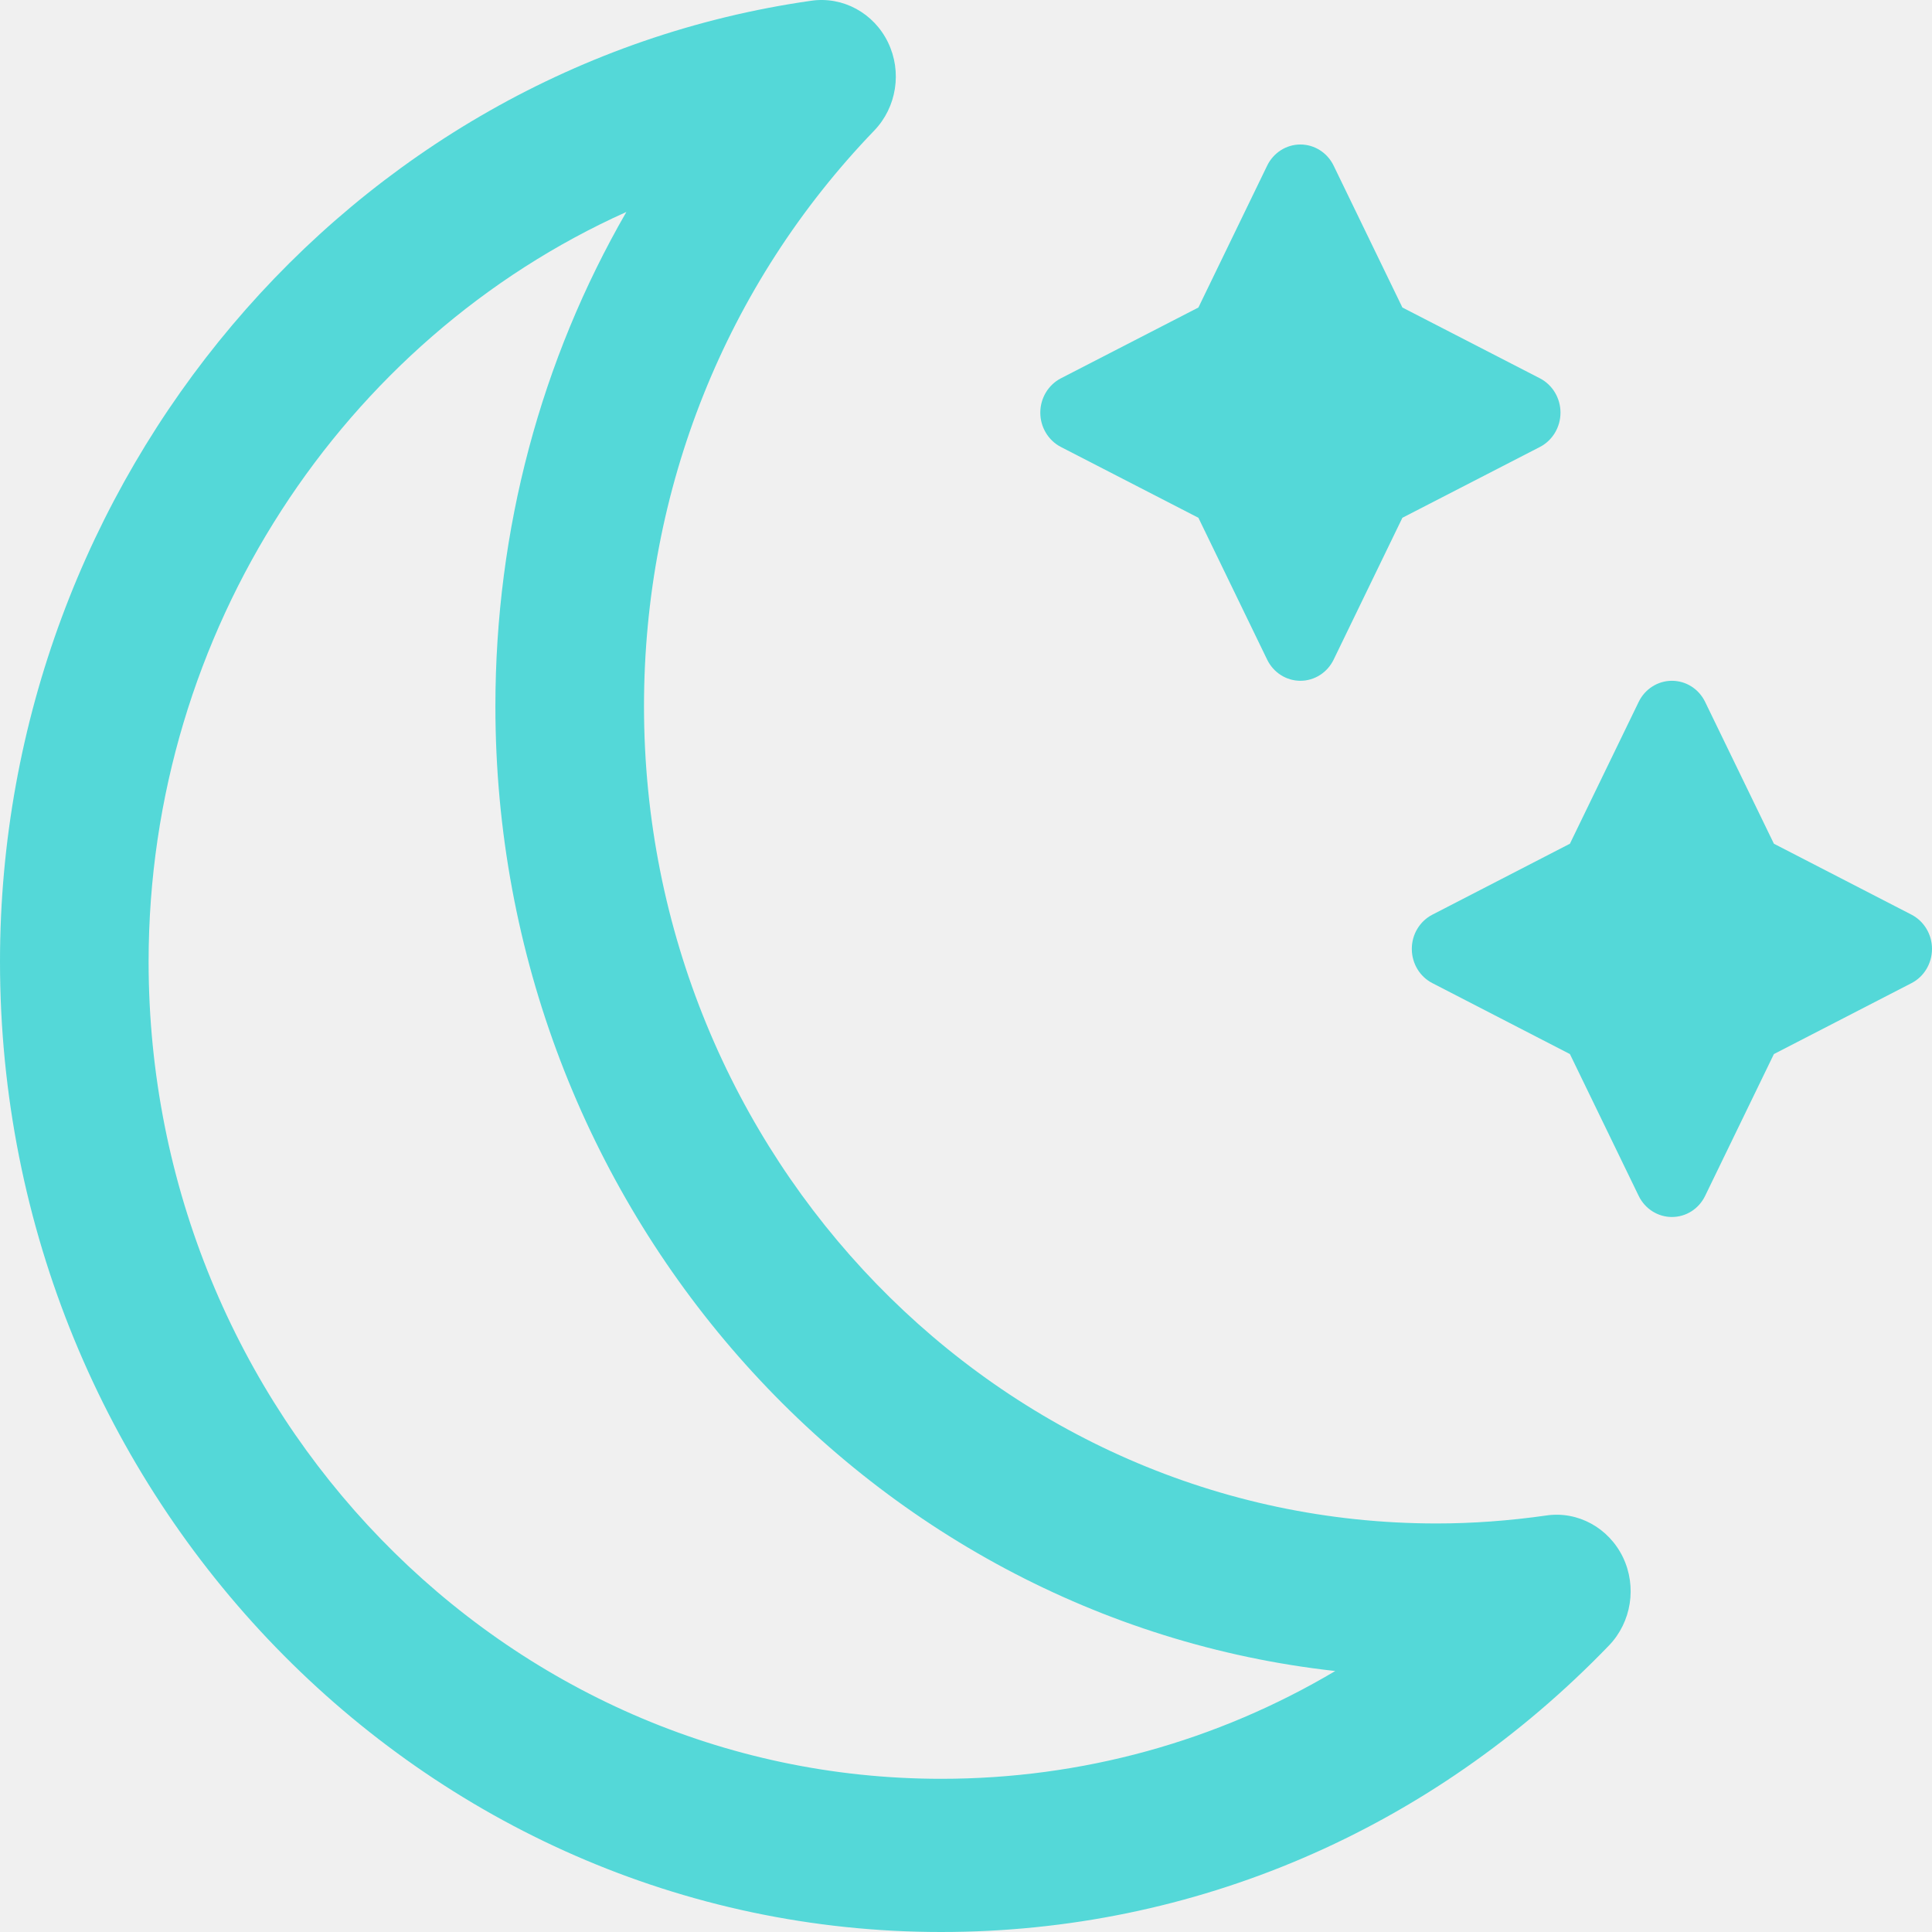
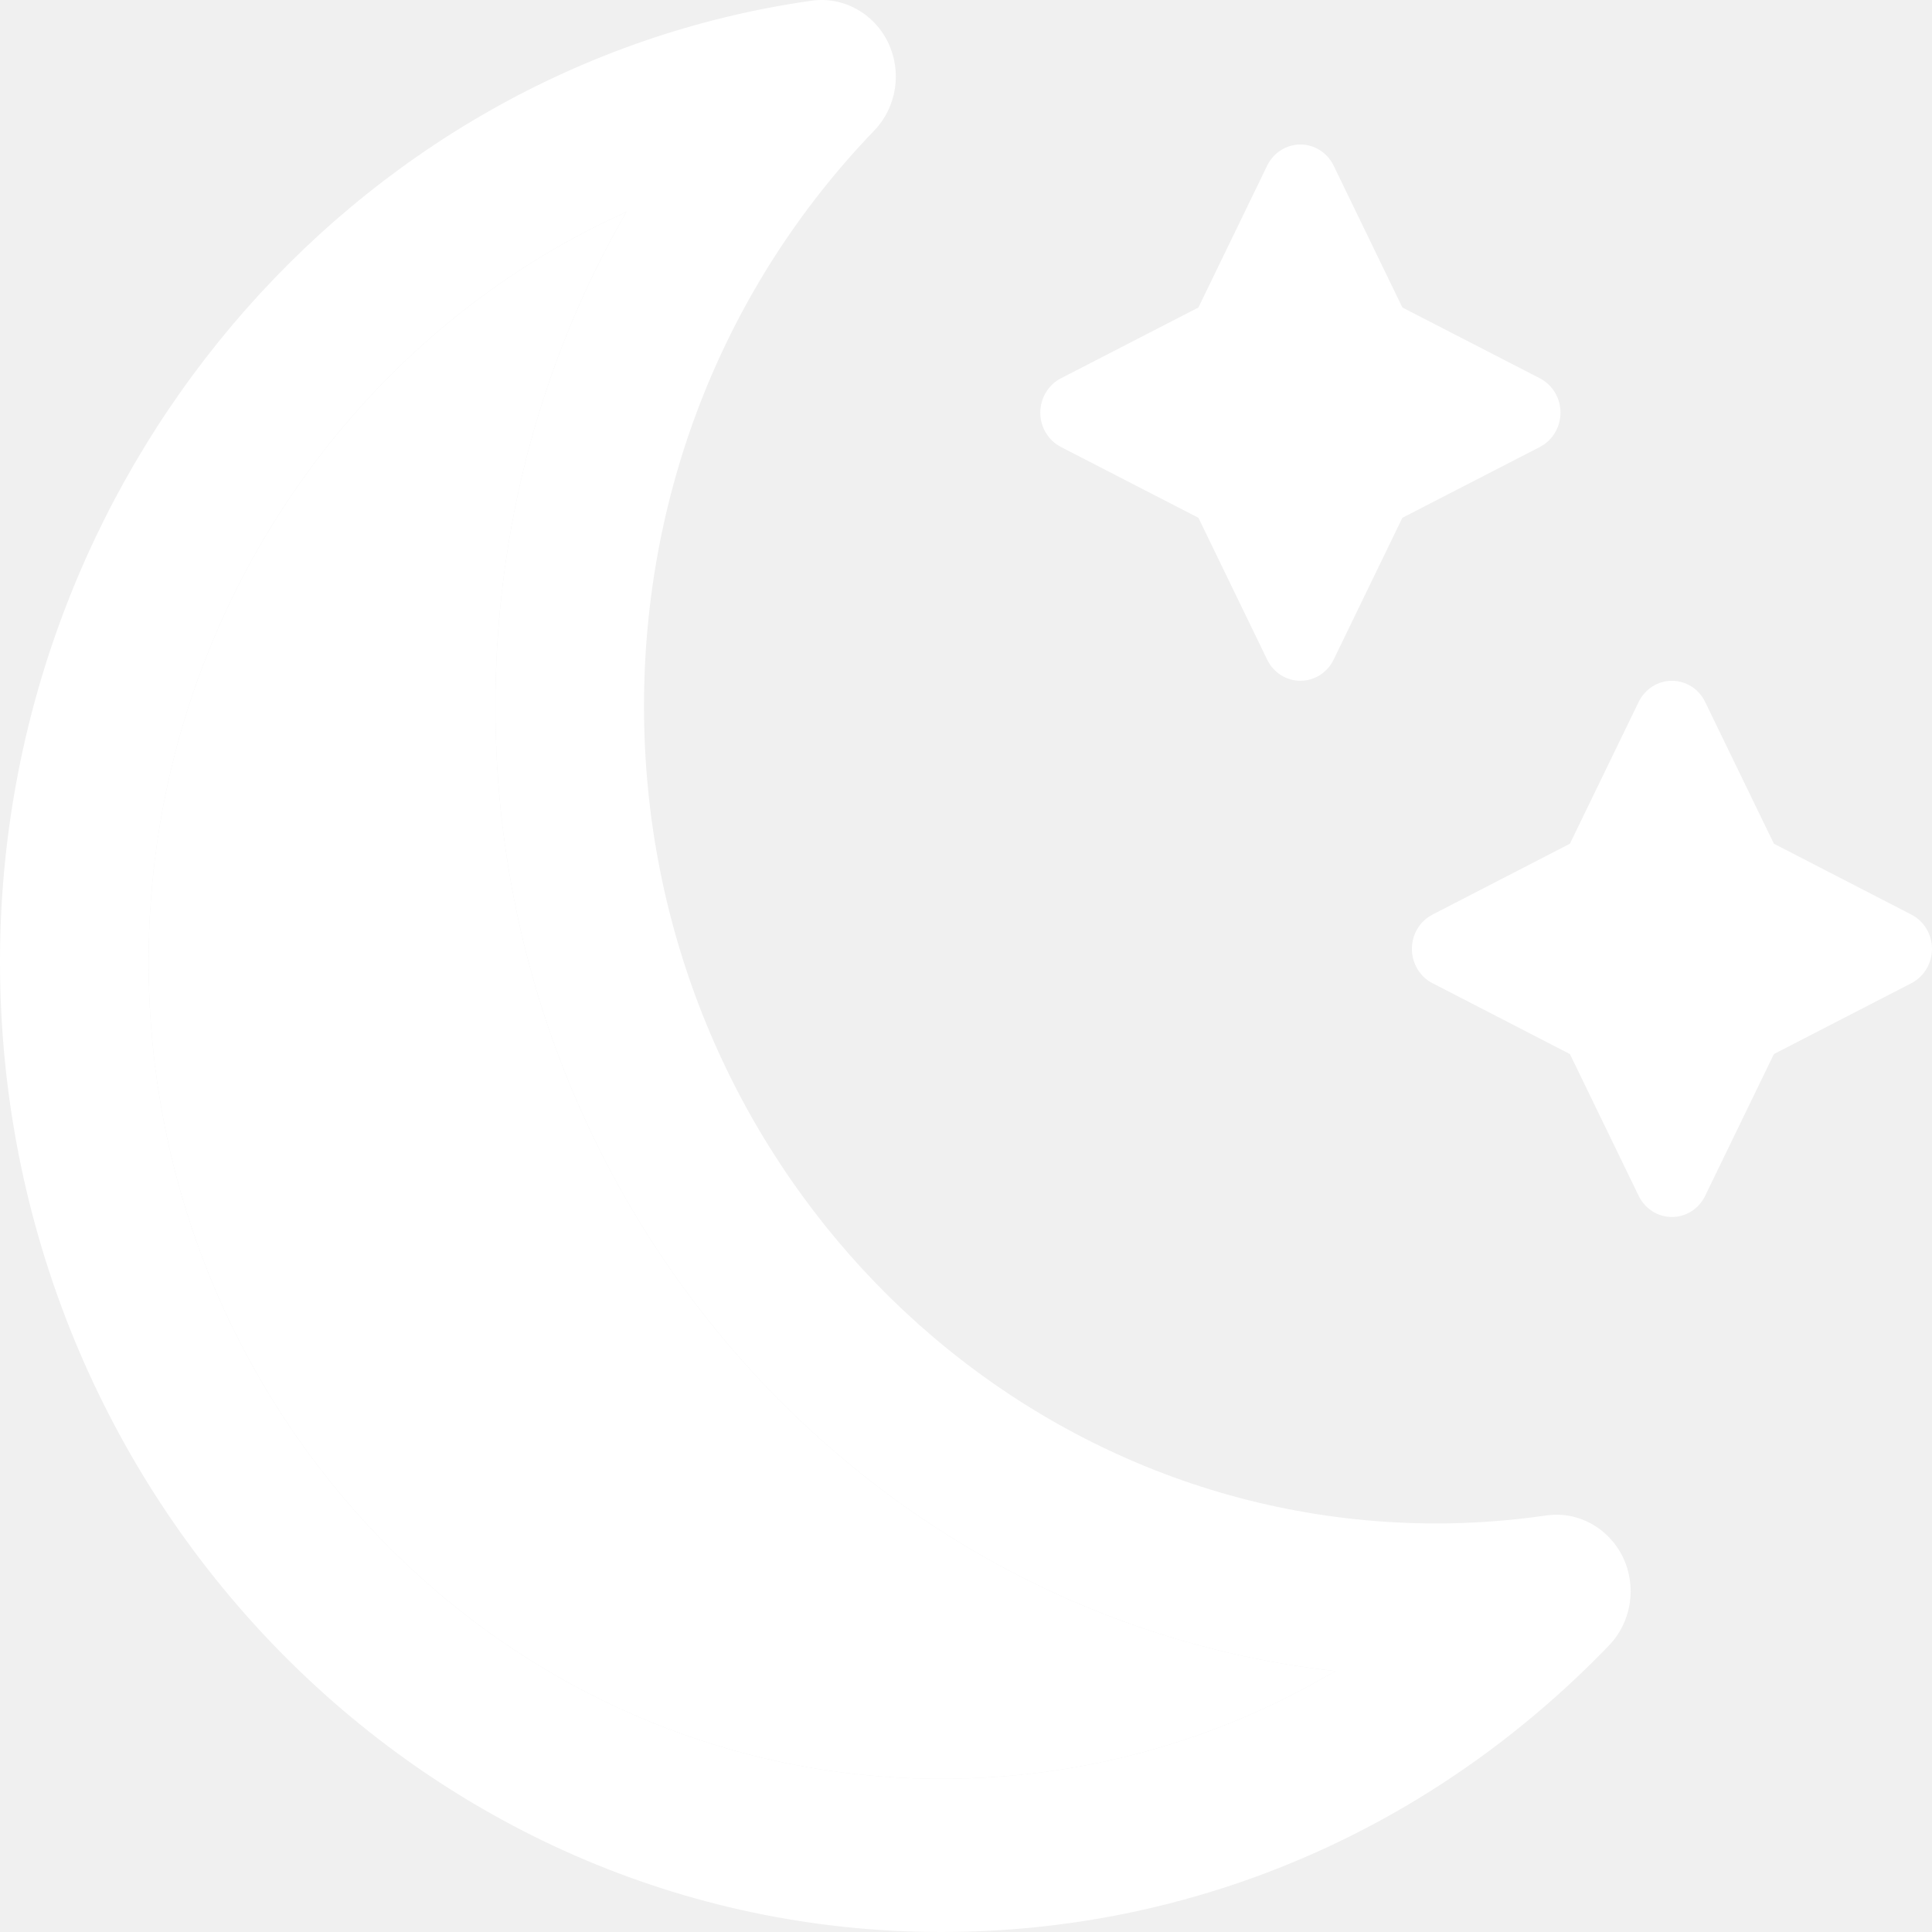
<svg xmlns="http://www.w3.org/2000/svg" width="24" height="24" viewBox="0 0 24 24" fill="none">
-   <path d="M19.208 18.826C18.745 18.892 18.287 18.925 17.846 18.925C12.417 18.925 8 14.371 8 8.774C8 6.077 9.016 3.537 10.86 1.622C11.139 1.332 11.208 0.891 11.031 0.526C10.854 0.161 10.47 -0.047 10.079 0.009C4.333 0.827 0 5.959 0 11.946C0 18.593 5.245 24 11.692 24C14.83 24 17.776 22.736 19.989 20.439C20.267 20.149 20.336 19.708 20.16 19.343C19.983 18.979 19.6 18.768 19.208 18.826ZM11.692 22.097C6.263 22.097 1.846 17.543 1.846 11.946C1.846 7.839 4.267 4.21 7.781 2.633C6.72 4.473 6.154 6.58 6.154 8.774C6.154 14.982 10.73 20.109 16.587 20.758C15.114 21.632 13.438 22.097 11.692 22.097Z" fill="#54D8D8" />
-   <path d="M13.178 5.552L14.887 6.432L15.741 8.194C15.819 8.355 15.979 8.457 16.154 8.457C16.329 8.457 16.489 8.355 16.567 8.194L17.421 6.432L19.13 5.552C19.286 5.471 19.385 5.306 19.385 5.126C19.385 4.946 19.286 4.781 19.13 4.7L17.421 3.82L16.567 2.058C16.489 1.897 16.329 1.795 16.154 1.795C15.979 1.795 15.819 1.897 15.741 2.058L14.887 3.82L13.178 4.7C13.022 4.781 12.923 4.946 12.923 5.126C12.923 5.306 13.022 5.471 13.178 5.552Z" fill="#54D8D8" />
-   <path d="M23.745 11.362L22.036 10.481L21.182 8.72C21.104 8.558 20.944 8.457 20.769 8.457C20.595 8.457 20.434 8.558 20.356 8.72L19.502 10.481L17.794 11.362C17.637 11.443 17.538 11.607 17.538 11.787C17.538 11.968 17.637 12.133 17.794 12.213L19.502 13.094L20.356 14.855C20.434 15.017 20.595 15.118 20.769 15.118C20.944 15.118 21.104 15.017 21.182 14.855L22.036 13.094L23.745 12.213C23.901 12.133 24 11.968 24 11.787C24 11.607 23.901 11.443 23.745 11.362Z" fill="#54D8D8" />
+   <path d="M19.208 18.826C18.745 18.892 18.287 18.925 17.846 18.925C12.417 18.925 8 14.371 8 8.774C8 6.077 9.016 3.537 10.86 1.622C11.139 1.332 11.208 0.891 11.031 0.526C10.854 0.161 10.47 -0.047 10.079 0.009C4.333 0.827 0 5.959 0 11.946C0 18.593 5.245 24 11.692 24C14.83 24 17.776 22.736 19.989 20.439C20.267 20.149 20.336 19.708 20.16 19.343C19.983 18.979 19.6 18.768 19.208 18.826ZM11.692 22.097C6.263 22.097 1.846 17.543 1.846 11.946C1.846 7.839 4.267 4.21 7.781 2.633C6.72 4.473 6.154 6.58 6.154 8.774C6.154 14.982 10.73 20.109 16.587 20.758C15.114 21.632 13.438 22.097 11.692 22.097Z" fill="white" />
+   <path d="M11.692 22.097C6.263 22.097 1.846 17.543 1.846 11.946C1.846 7.839 4.267 4.21 7.781 2.633C6.72 4.473 6.154 6.58 6.154 8.774C6.154 14.982 10.73 20.109 16.587 20.758C15.114 21.632 13.438 22.097 11.692 22.097Z" fill="white" />
+   <path d="M13.178 5.552L14.887 6.432L15.741 8.194C15.819 8.355 15.979 8.457 16.154 8.457C16.329 8.457 16.489 8.355 16.567 8.194L17.421 6.432L19.13 5.552C19.286 5.471 19.385 5.306 19.385 5.126C19.385 4.946 19.286 4.781 19.13 4.7L17.421 3.82L16.567 2.058C16.489 1.897 16.329 1.795 16.154 1.795C15.979 1.795 15.819 1.897 15.741 2.058L14.887 3.82L13.178 4.7C13.022 4.781 12.923 4.946 12.923 5.126C12.923 5.306 13.022 5.471 13.178 5.552Z" fill="white" />
+   <path d="M23.745 11.362L22.036 10.481L21.182 8.72C21.104 8.558 20.944 8.457 20.769 8.457C20.595 8.457 20.435 8.558 20.356 8.72L19.502 10.481L17.794 11.362C17.637 11.443 17.539 11.607 17.539 11.787C17.539 11.967 17.637 12.132 17.794 12.213L19.502 13.094L20.356 14.855C20.435 15.017 20.595 15.118 20.769 15.118C20.944 15.118 21.104 15.017 21.182 14.855L22.036 13.094L23.745 12.213C23.901 12.132 24 11.967 24 11.787C24 11.607 23.901 11.443 23.745 11.362Z" fill="white" />
</svg>
